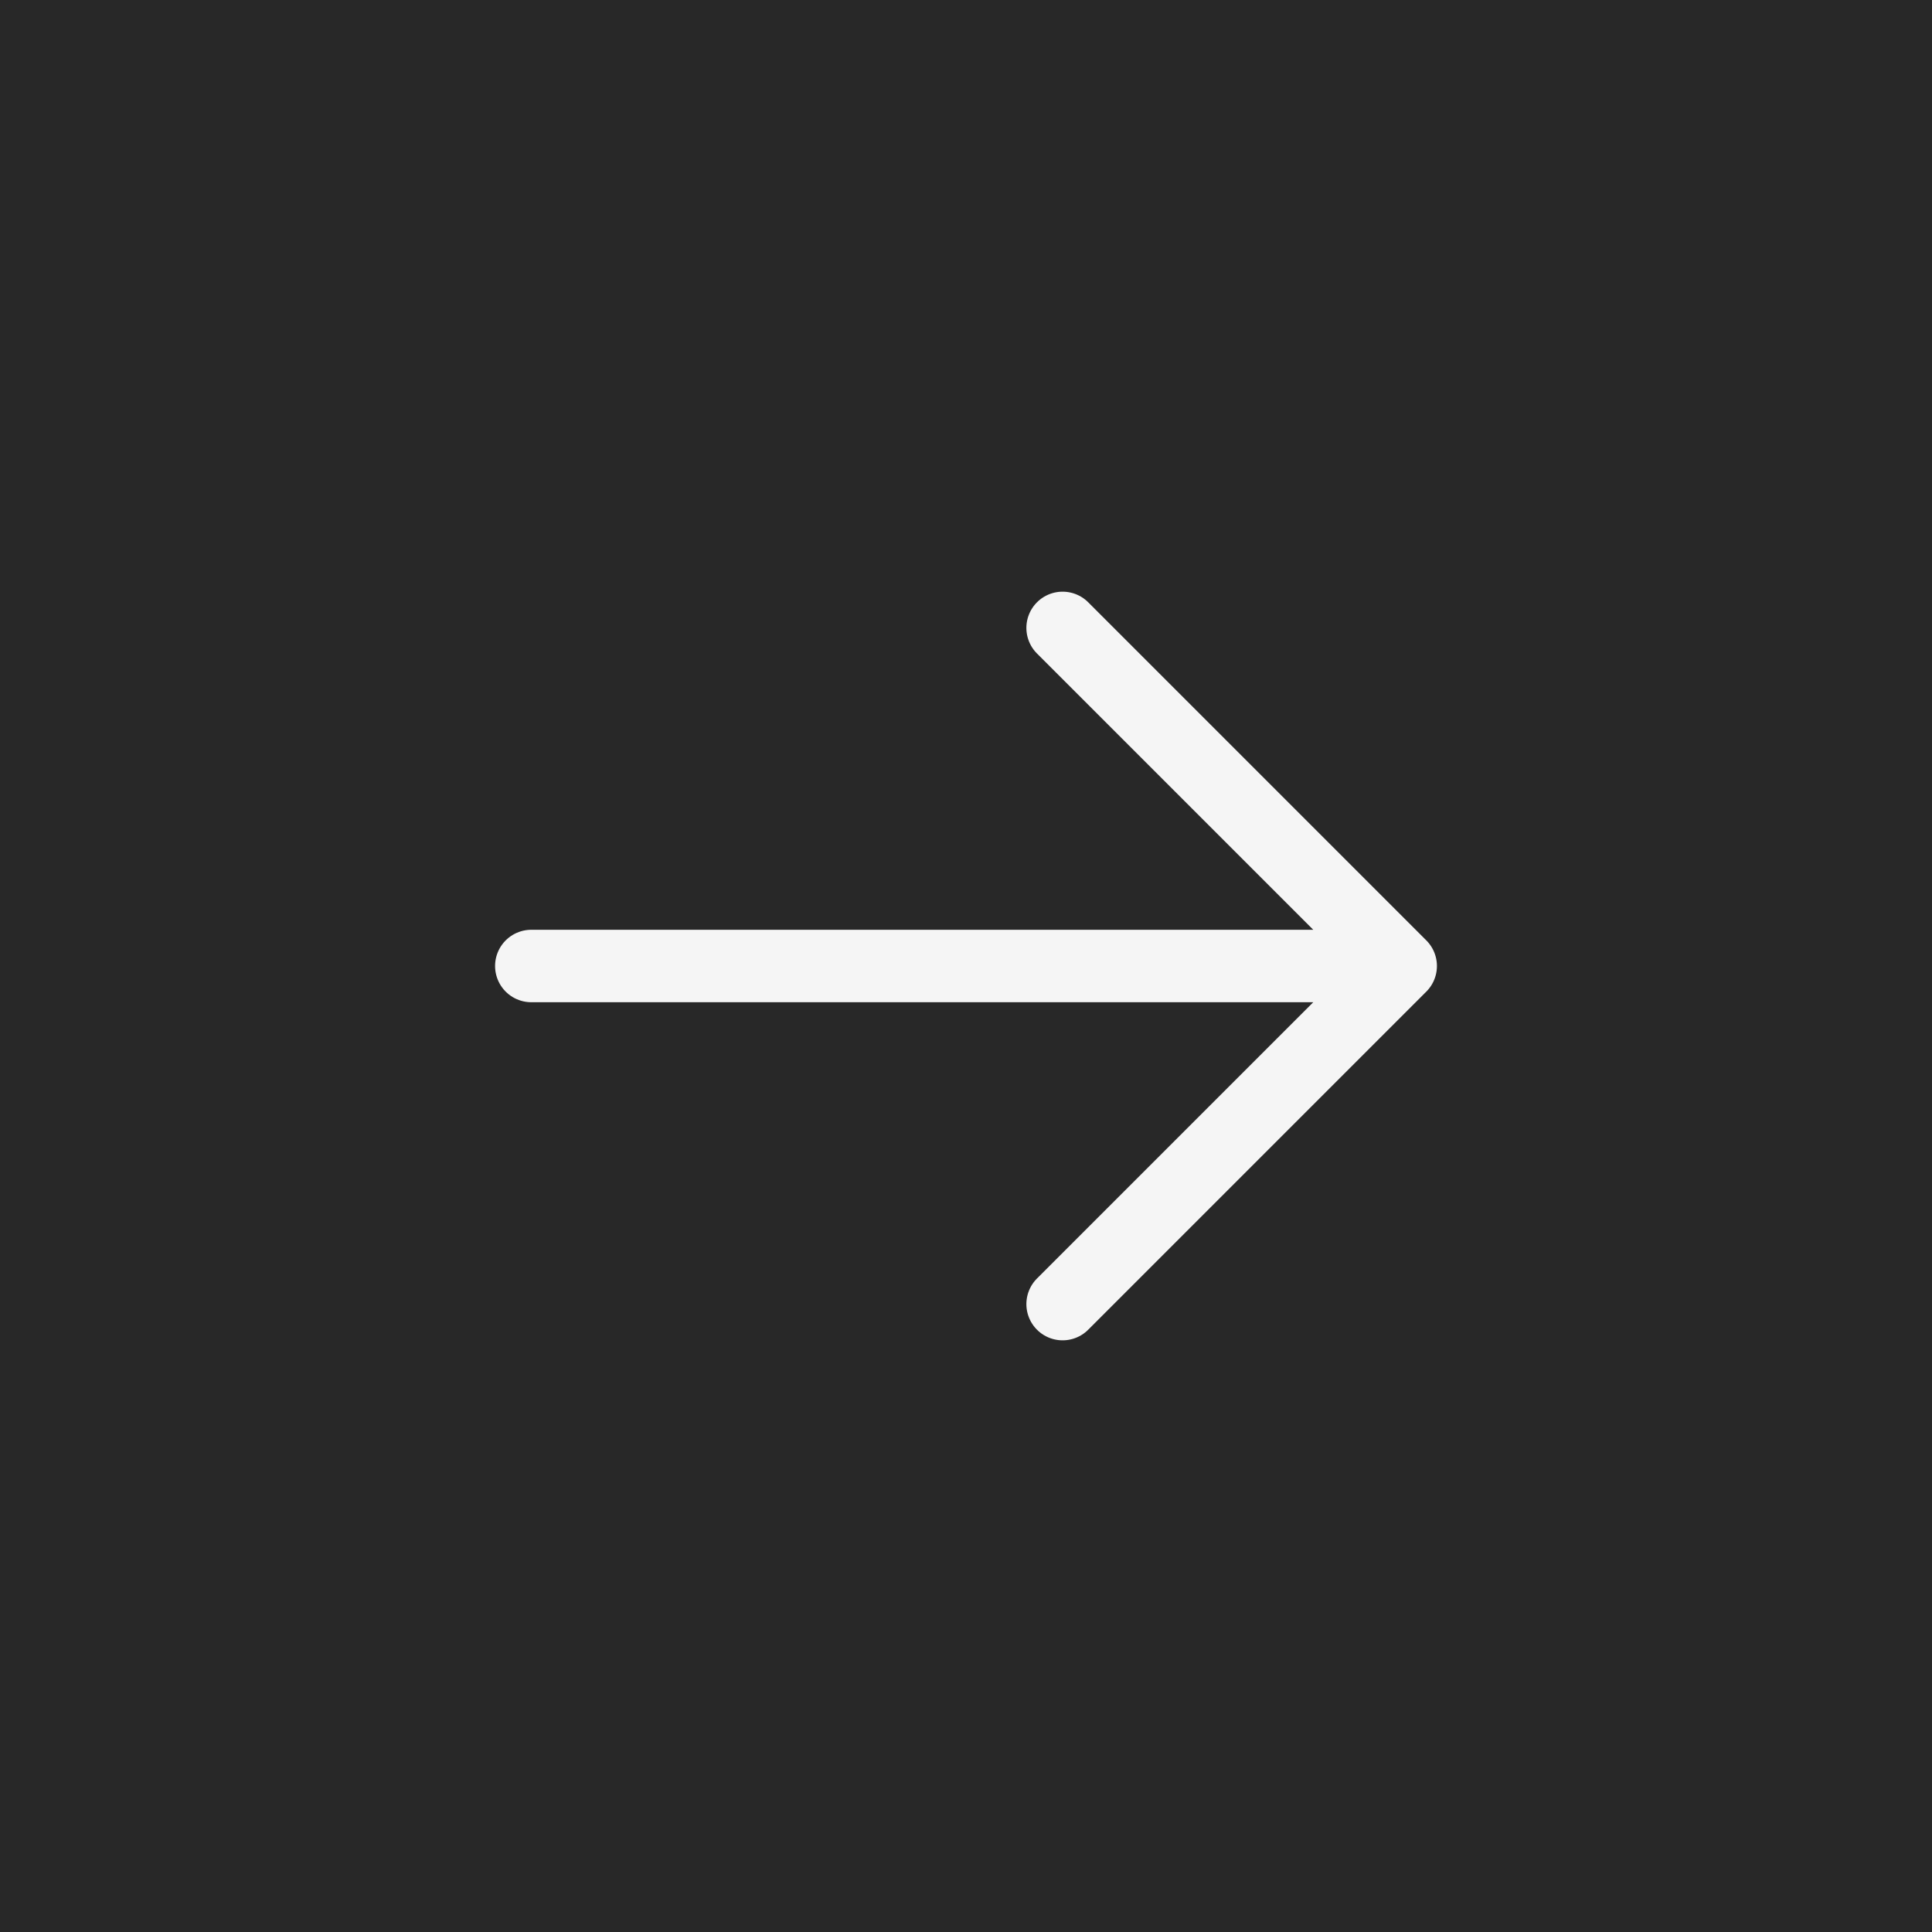
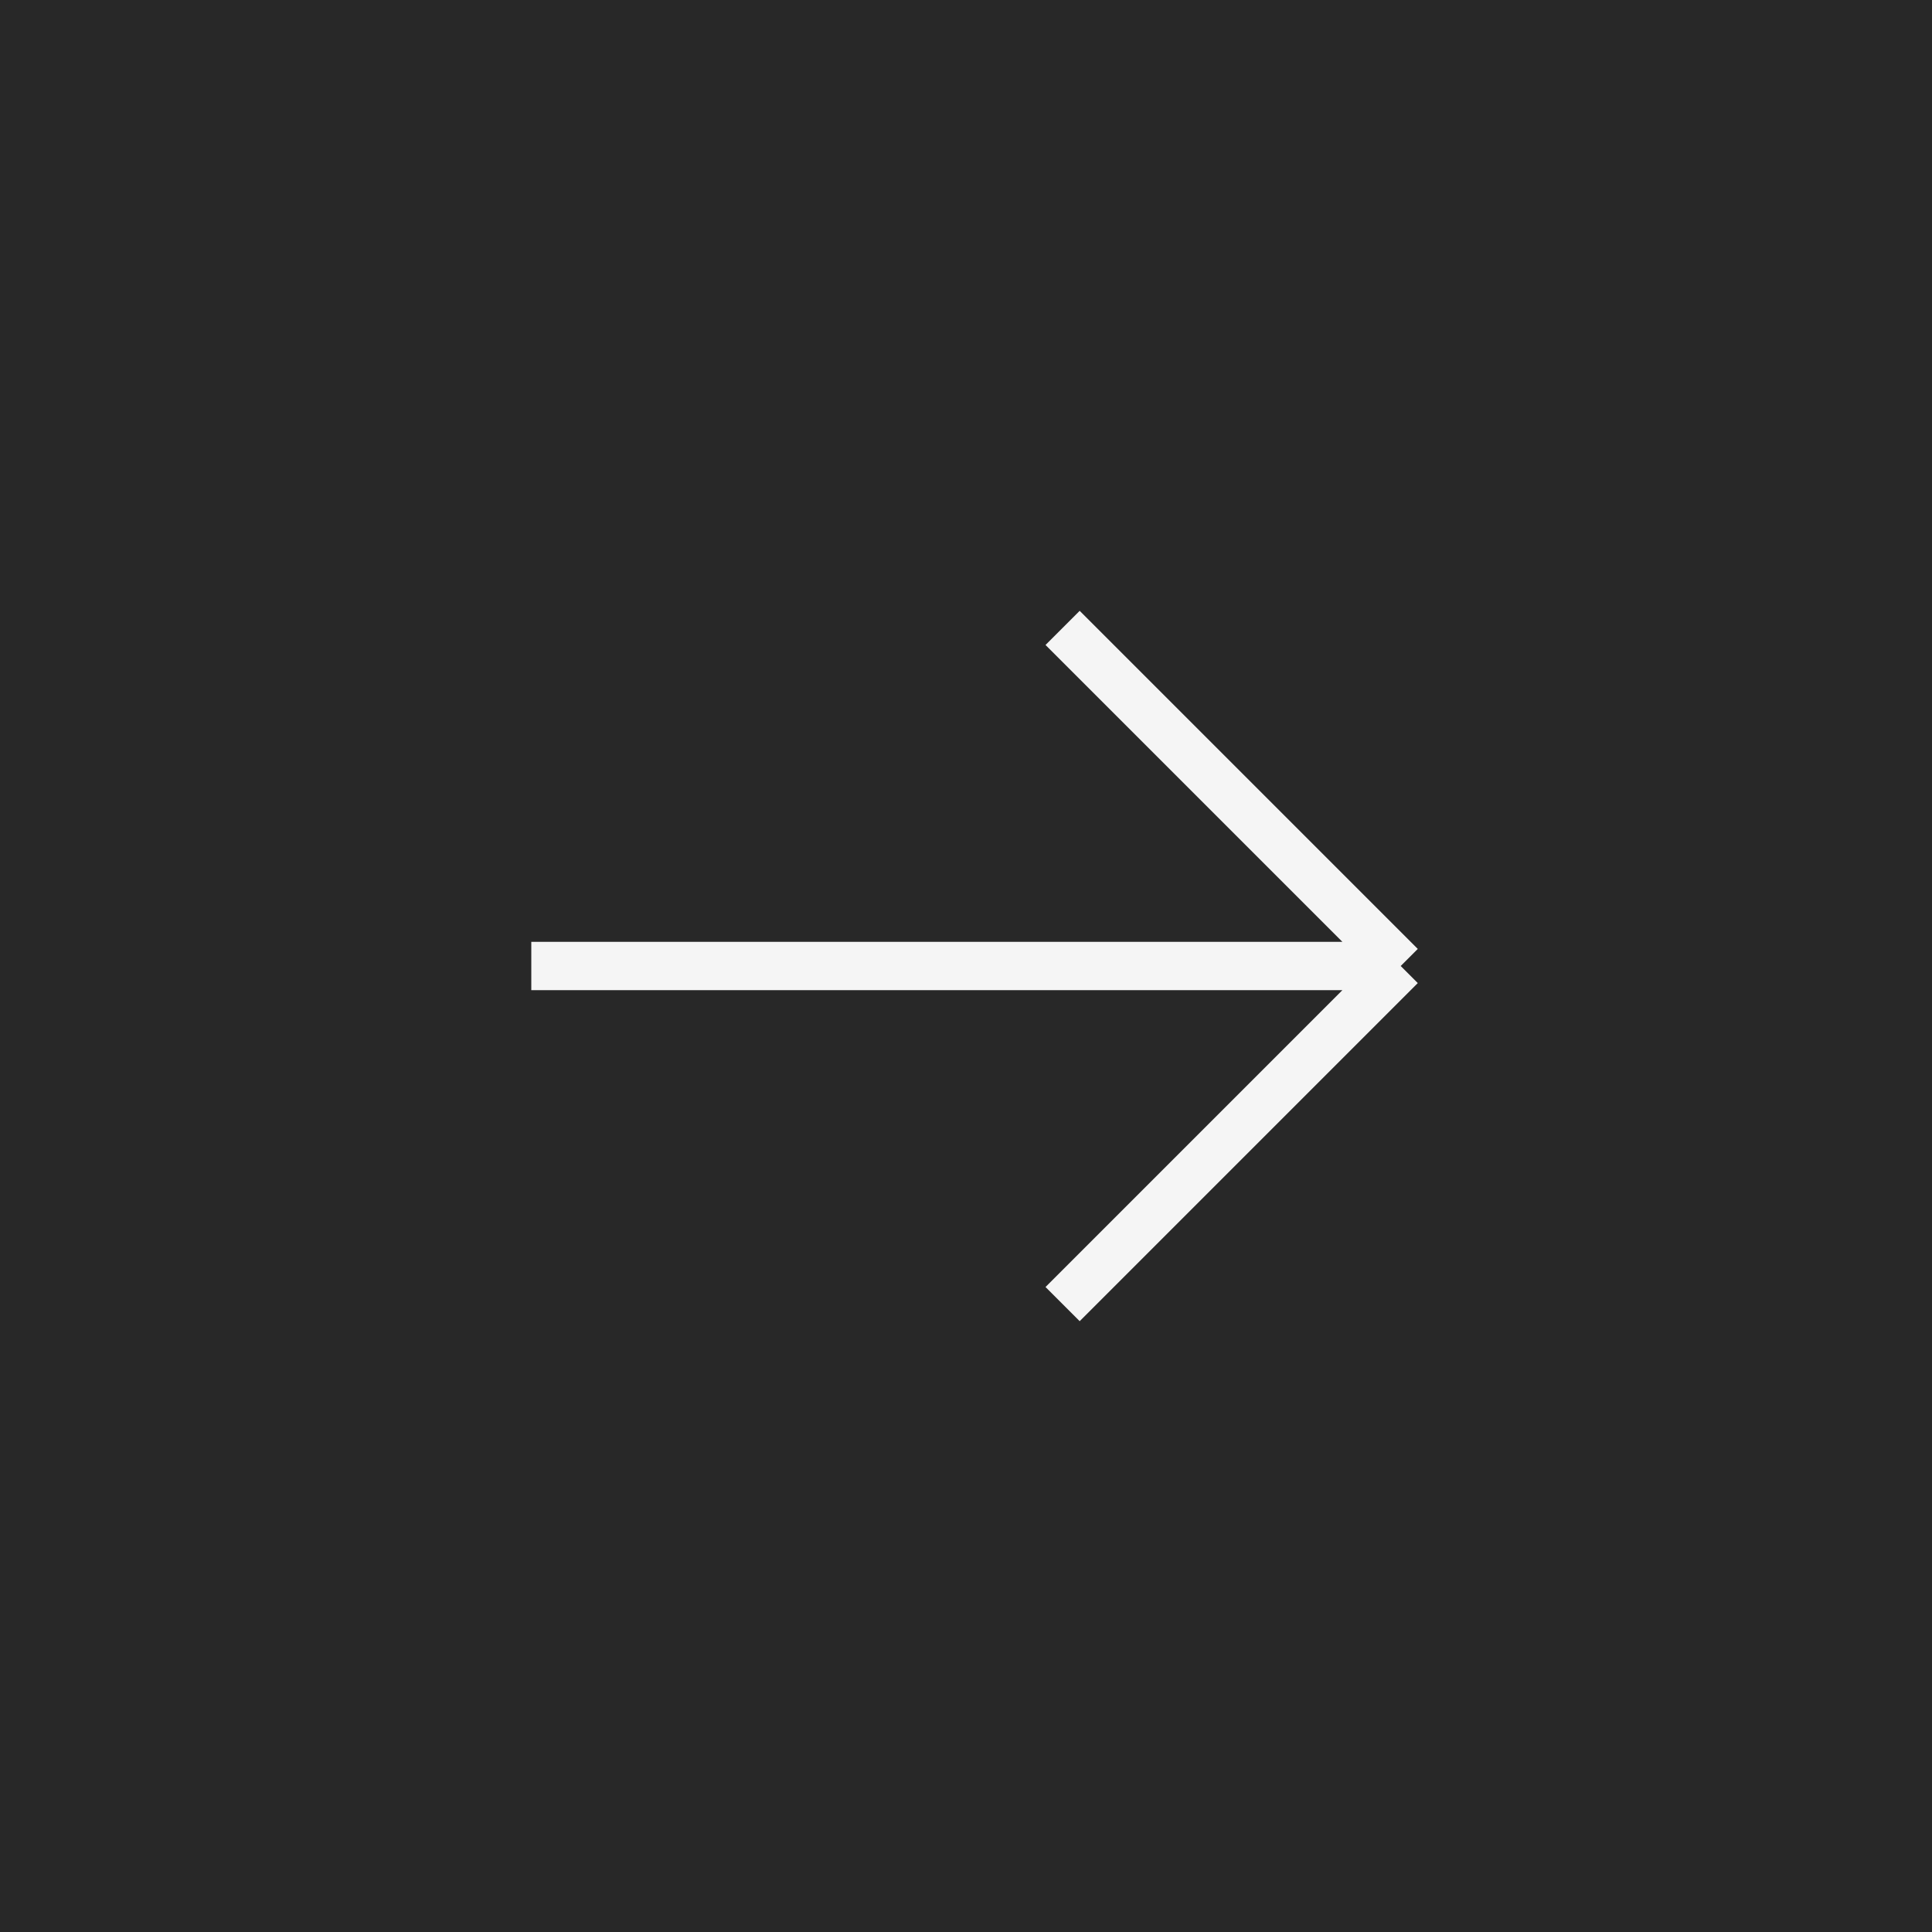
<svg xmlns="http://www.w3.org/2000/svg" width="40" height="40" viewBox="0 0 40 40" fill="none">
  <rect width="40" height="40" fill="#282828" />
-   <path d="M29 20L22 27M11 20H29H11ZM29 20L22 13L29 20Z" stroke="#F5F5F5" stroke-width="1.5" stroke-linecap="round" stroke-linejoin="round" />
+   <path d="M29 20L22 27M11 20H29H11ZM29 20L22 13L29 20Z" stroke="#F5F5F5" strokeWidth="1.5" strokeLinecap="round" strokeLinejoin="round" />
</svg>
